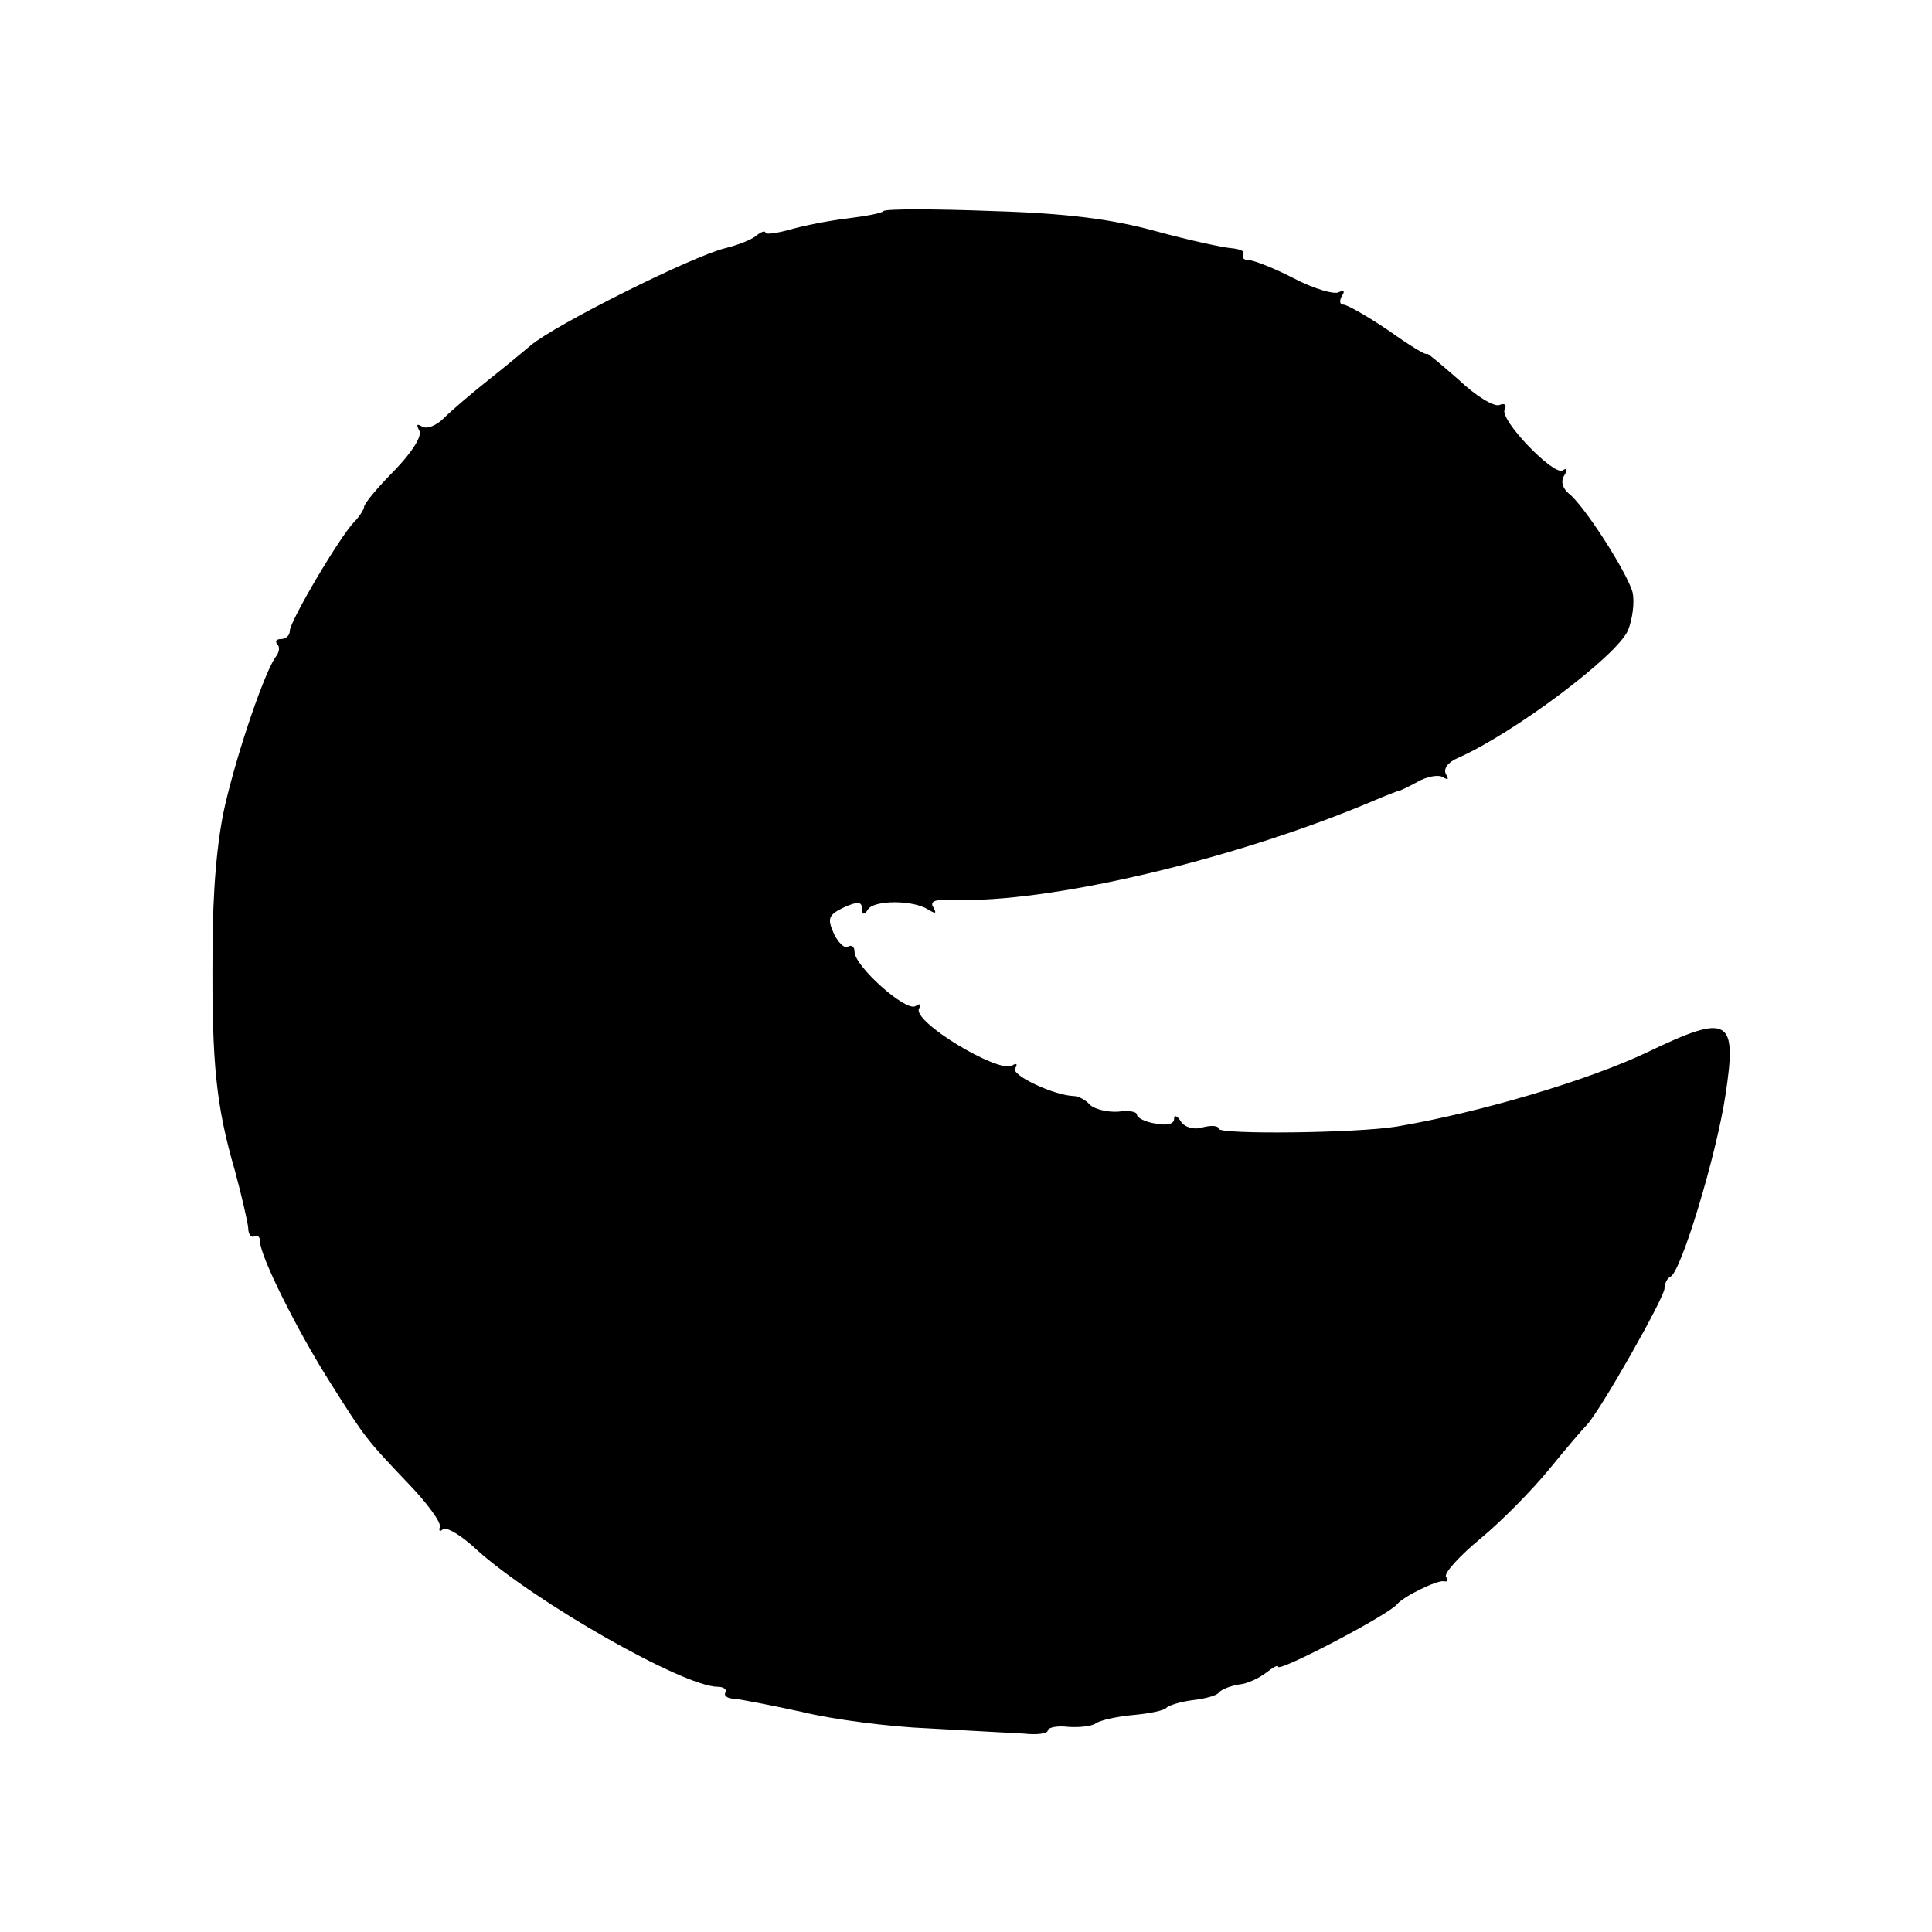
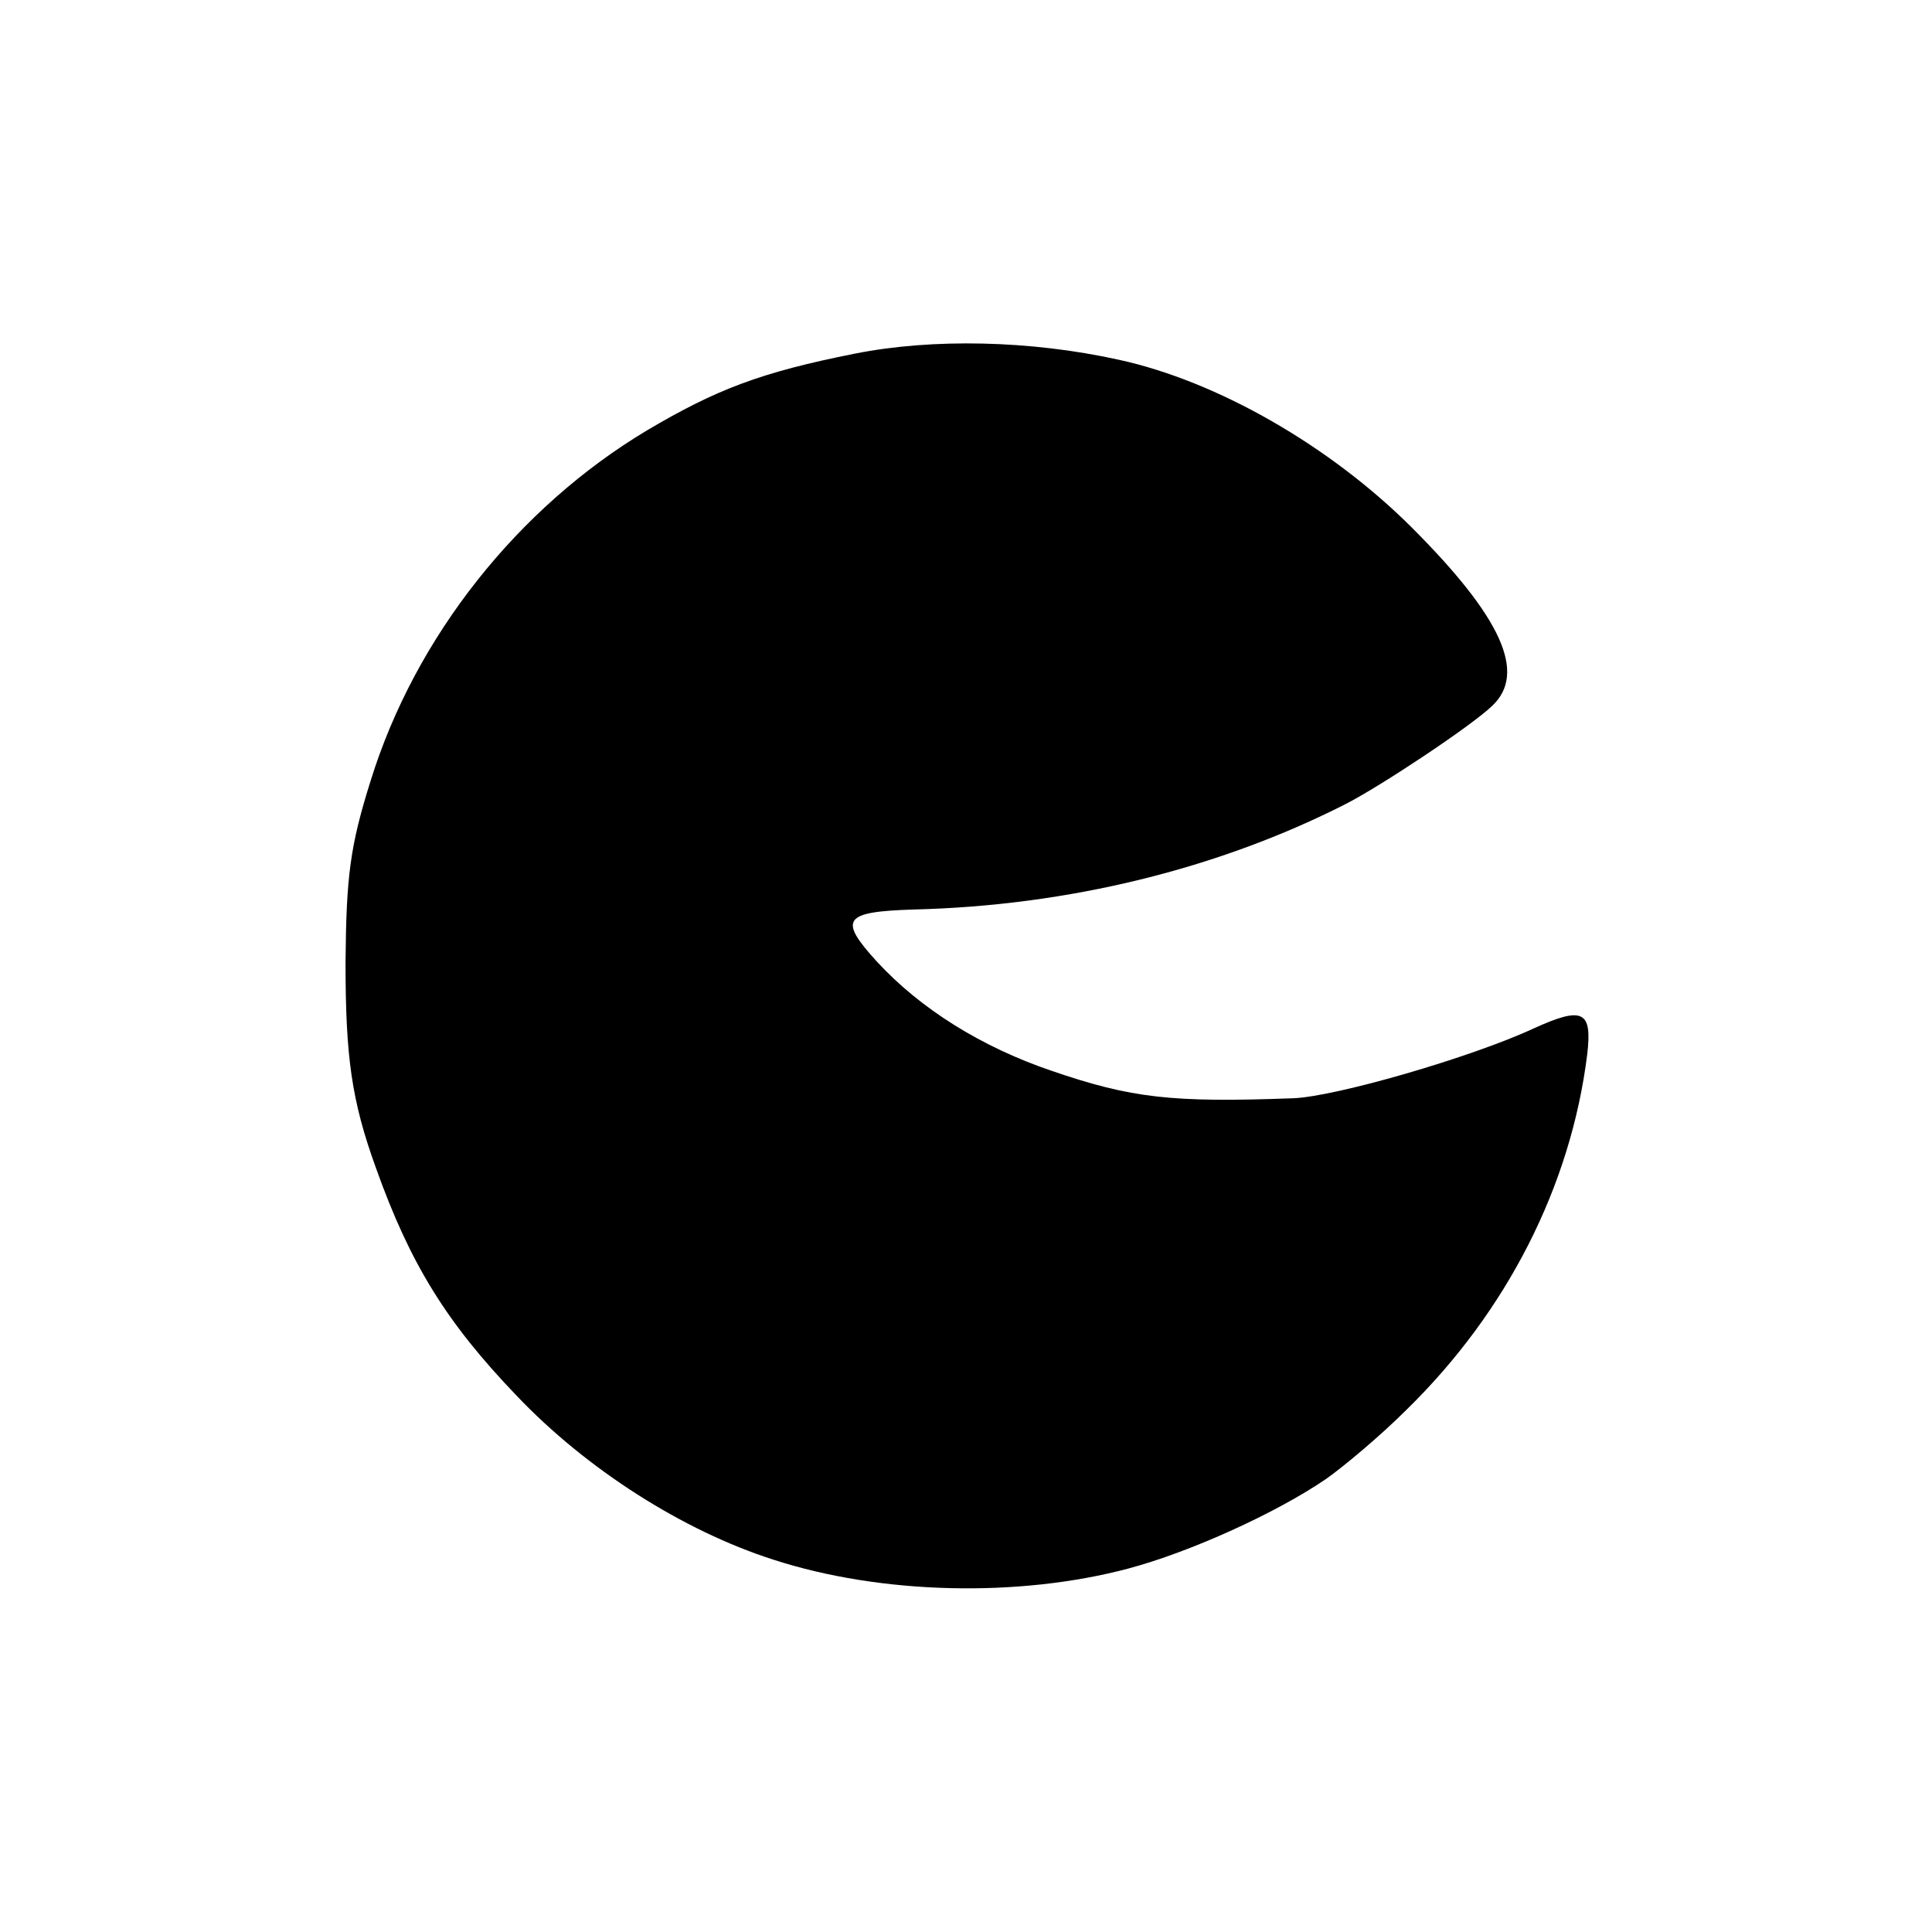
<svg xmlns="http://www.w3.org/2000/svg" version="1.0" width="260pt" height="260pt" viewBox="0 0 260 260" preserveAspectRatio="xMidYMid meet">
  <g transform="translate(0,260) scale(0.1,-0.1)" fill="#000000" stroke="none">
-     <path d="M1189 2316 c-2 -3 -25 -7 -49 -10 -25 -3 -60 -10 -77 -15 -18 -5 -33 -7 -33 -4 0 3 -6 1 -12 -4 -7 -6 -26 -13 -42 -17 -45 -11 -229 -103 -262 -131 -6 -5 -31 -26 -55 -45 -24 -19 -52 -43 -62 -53 -10 -10 -23 -15 -29 -11 -7 4 -8 3 -4 -5 5 -7 -9 -29 -33 -54 -23 -23 -41 -45 -41 -49 0 -3 -6 -13 -13 -20 -19 -19 -87 -134 -87 -147 0 -6 -5 -11 -12 -11 -6 0 -8 -3 -5 -7 4 -3 3 -11 -2 -17 -14 -19 -50 -122 -68 -199 -11 -48 -17 -116 -17 -202 -1 -147 5 -204 30 -290 9 -33 17 -68 18 -77 0 -9 4 -14 8 -12 4 3 8 0 8 -7 0 -19 49 -118 94 -189 48 -76 48 -76 106 -137 25 -26 44 -52 42 -58 -2 -5 0 -7 4 -3 4 4 25 -8 46 -28 78 -70 278 -184 324 -184 8 0 13 -4 10 -8 -2 -4 3 -8 12 -8 9 -1 51 -9 92 -18 41 -10 118 -20 170 -22 52 -3 110 -6 128 -7 17 -2 32 0 32 4 0 4 12 7 28 5 15 -1 32 1 37 5 6 4 28 9 50 11 22 2 42 6 45 10 3 3 19 8 35 10 17 2 32 6 35 10 3 4 15 9 27 11 12 1 28 9 37 16 9 7 16 11 16 8 0 -8 149 70 160 84 9 11 55 33 63 31 5 -1 6 1 3 6 -3 5 18 28 47 52 29 24 70 66 92 93 22 27 45 54 51 60 19 21 104 171 104 183 0 7 4 14 8 16 14 5 62 164 74 244 16 104 5 111 -105 58 -80 -38 -225 -81 -337 -100 -54 -9 -240 -11 -240 -3 0 4 -9 5 -21 2 -12 -4 -25 0 -30 8 -5 8 -9 9 -9 3 0 -7 -11 -9 -25 -6 -14 2 -25 8 -25 12 0 4 -11 6 -25 4 -14 -1 -31 3 -38 9 -6 7 -16 12 -22 12 -27 1 -84 28 -79 37 4 6 2 8 -4 4 -18 -11 -136 60 -125 77 3 6 1 7 -5 3 -13 -8 -82 54 -82 73 0 7 -4 10 -9 7 -4 -3 -13 5 -19 18 -9 20 -7 25 14 35 18 8 24 8 24 -2 0 -8 3 -9 8 -1 8 13 61 13 81 0 10 -6 12 -6 7 3 -5 8 2 11 26 10 128 -5 380 54 568 134 14 6 27 11 30 12 3 0 15 6 28 13 12 7 28 10 34 6 7 -4 8 -3 4 4 -4 7 2 16 16 22 75 33 215 138 229 172 6 15 9 38 6 51 -7 26 -65 117 -86 133 -8 7 -11 16 -6 24 5 8 4 11 -2 7 -12 -8 -86 69 -78 82 3 6 0 9 -7 6 -7 -3 -32 12 -55 34 -24 21 -43 37 -43 35 0 -3 -23 11 -51 31 -28 19 -56 35 -61 35 -5 0 -6 5 -2 12 4 6 3 8 -4 5 -5 -4 -33 4 -60 18 -27 14 -55 25 -62 25 -6 0 -9 3 -7 8 3 4 -5 7 -16 8 -12 1 -58 11 -102 23 -58 16 -119 24 -220 27 -78 3 -143 3 -146 0z" />
+     <path d="M1150 2124 c-126 -25 -186 -48 -279 -103 -174 -104 -312 -278 -372 -471 -28 -89 -33 -129 -34 -245 0 -127 8 -186 41 -277 46 -129 95 -208 189 -306 94 -99 224 -182 346 -221 145 -47 330 -51 477 -12 83 22 200 75 267 121 24 17 73 58 108 93 135 132 221 301 243 478 7 59 -6 65 -72 35 -84 -39 -267 -92 -324 -94 -163 -6 -217 0 -325 37 -94 32 -176 83 -235 147 -52 57 -45 67 49 70 209 5 411 55 582 142 47 24 169 105 197 132 47 44 13 119 -108 240 -109 109 -261 197 -395 226 -118 26 -250 29 -355 8z" />
  </g>
</svg>
